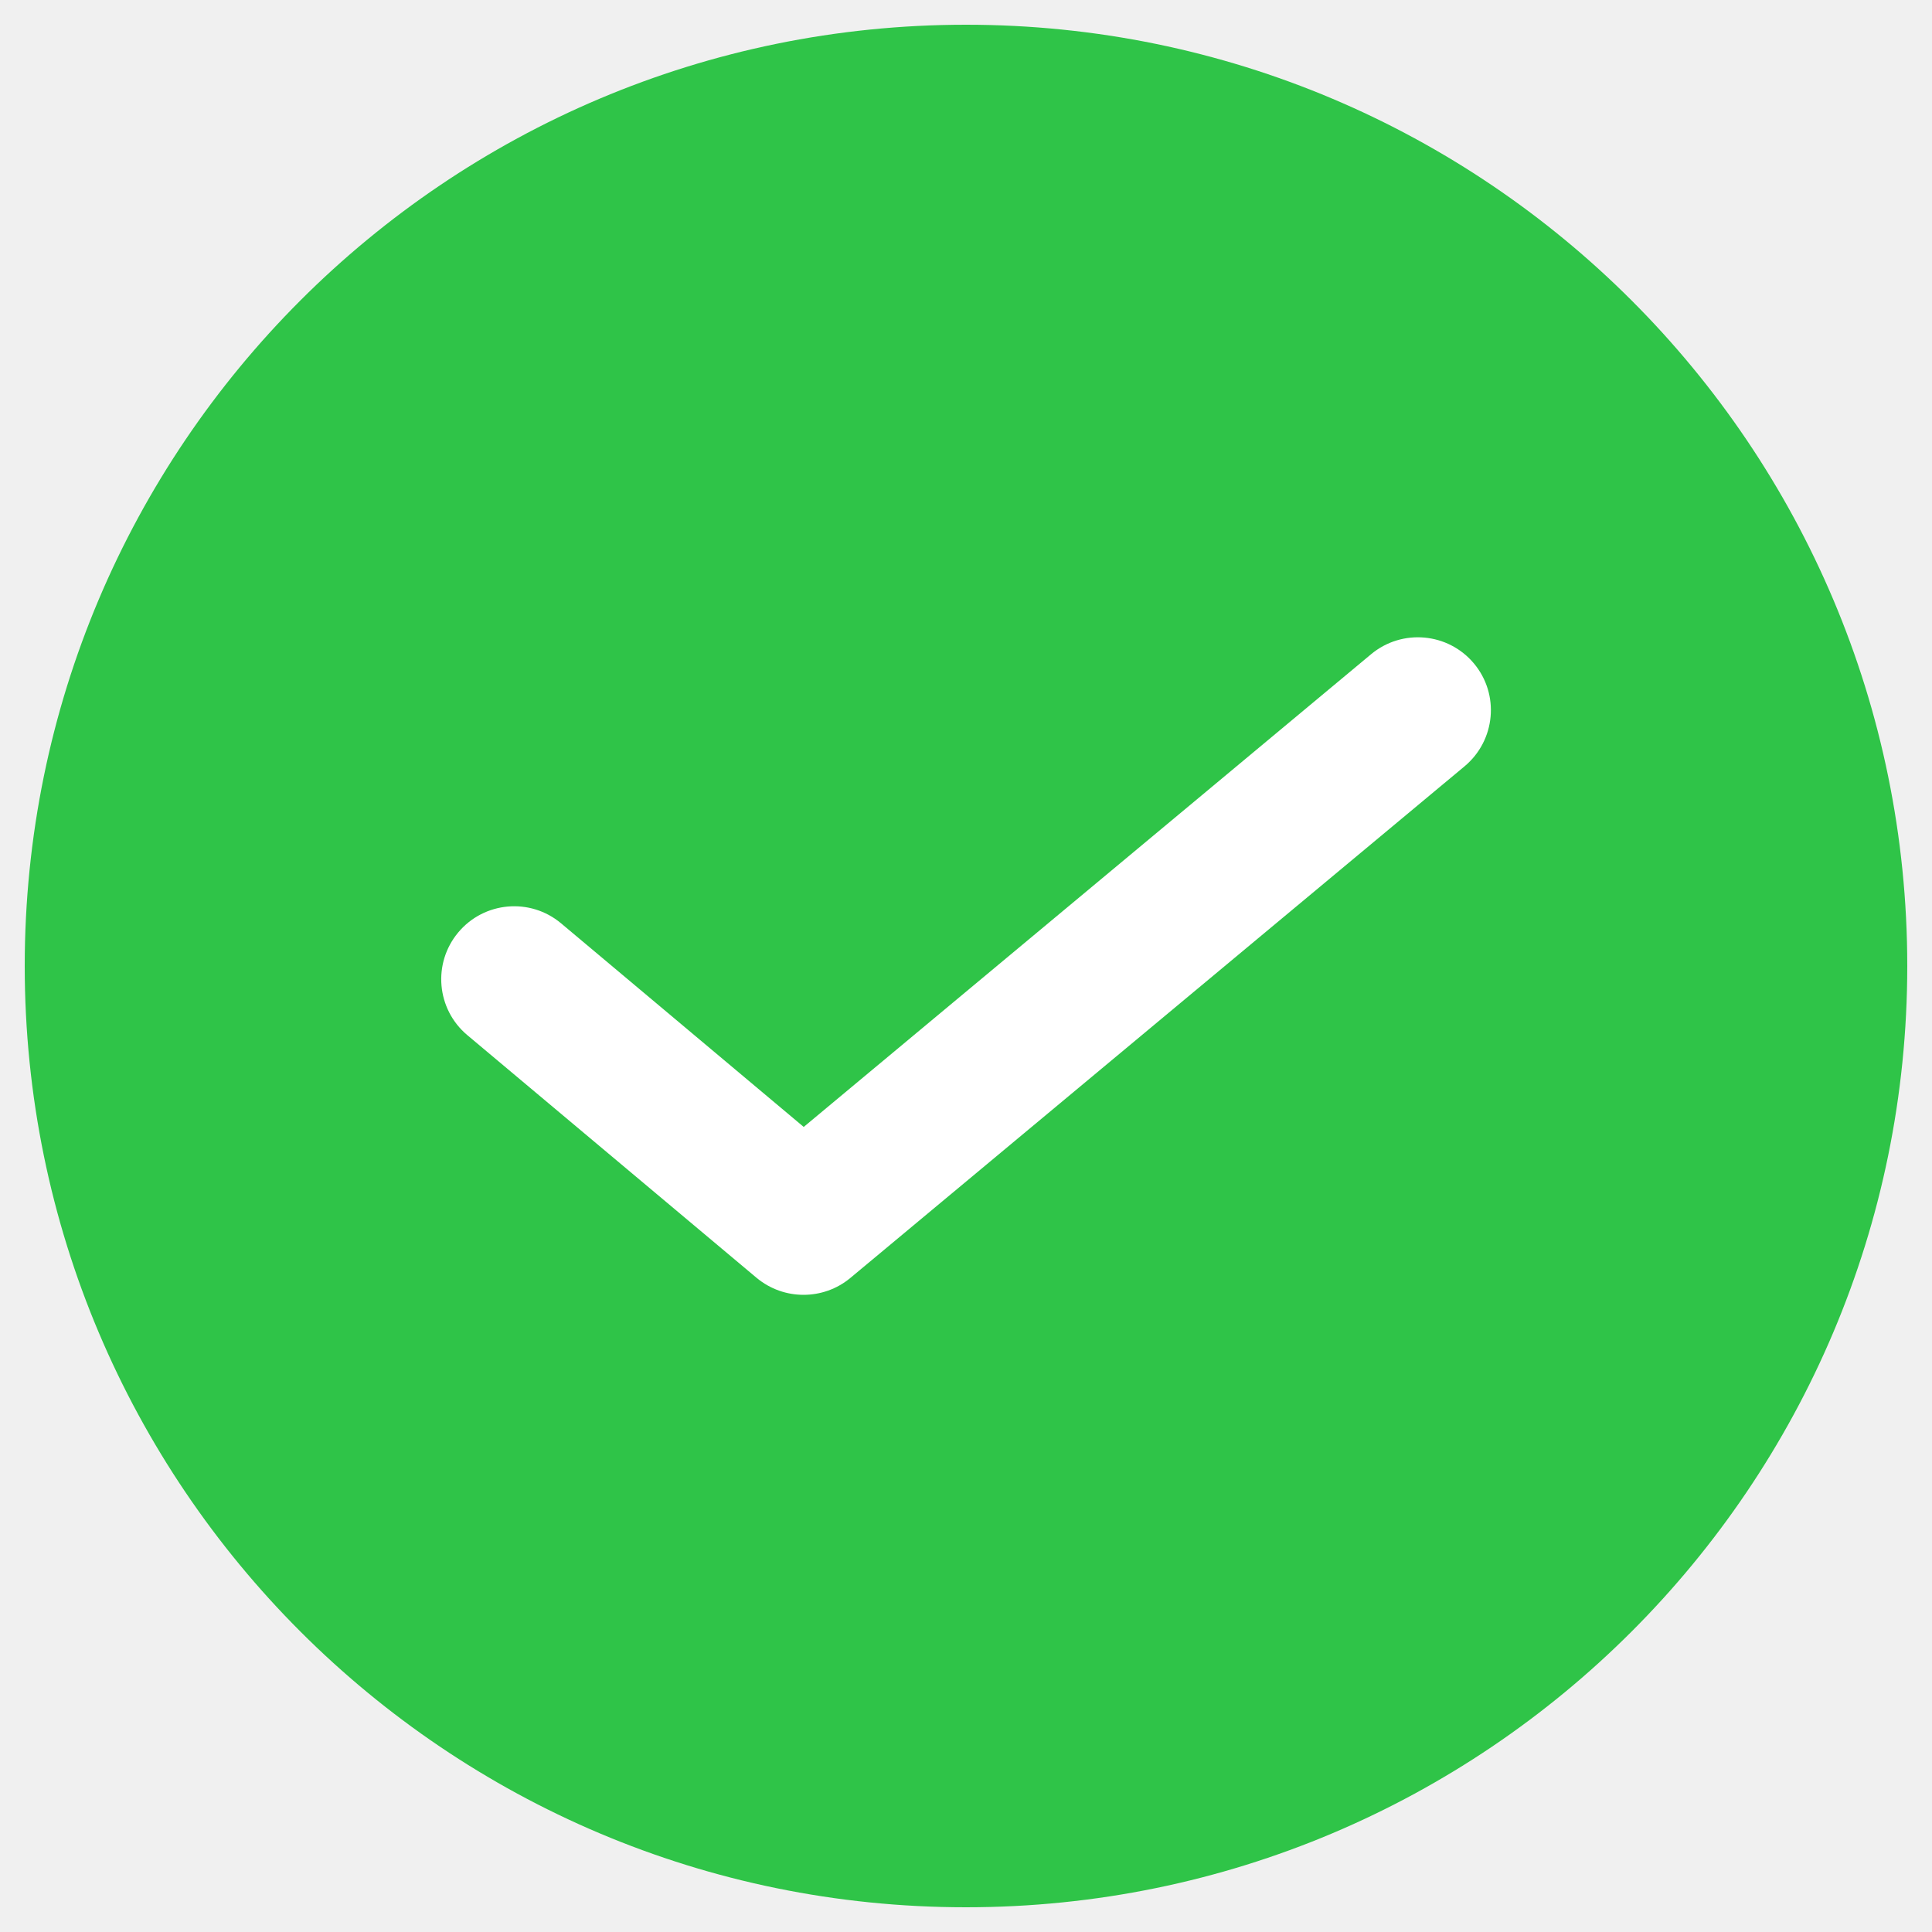
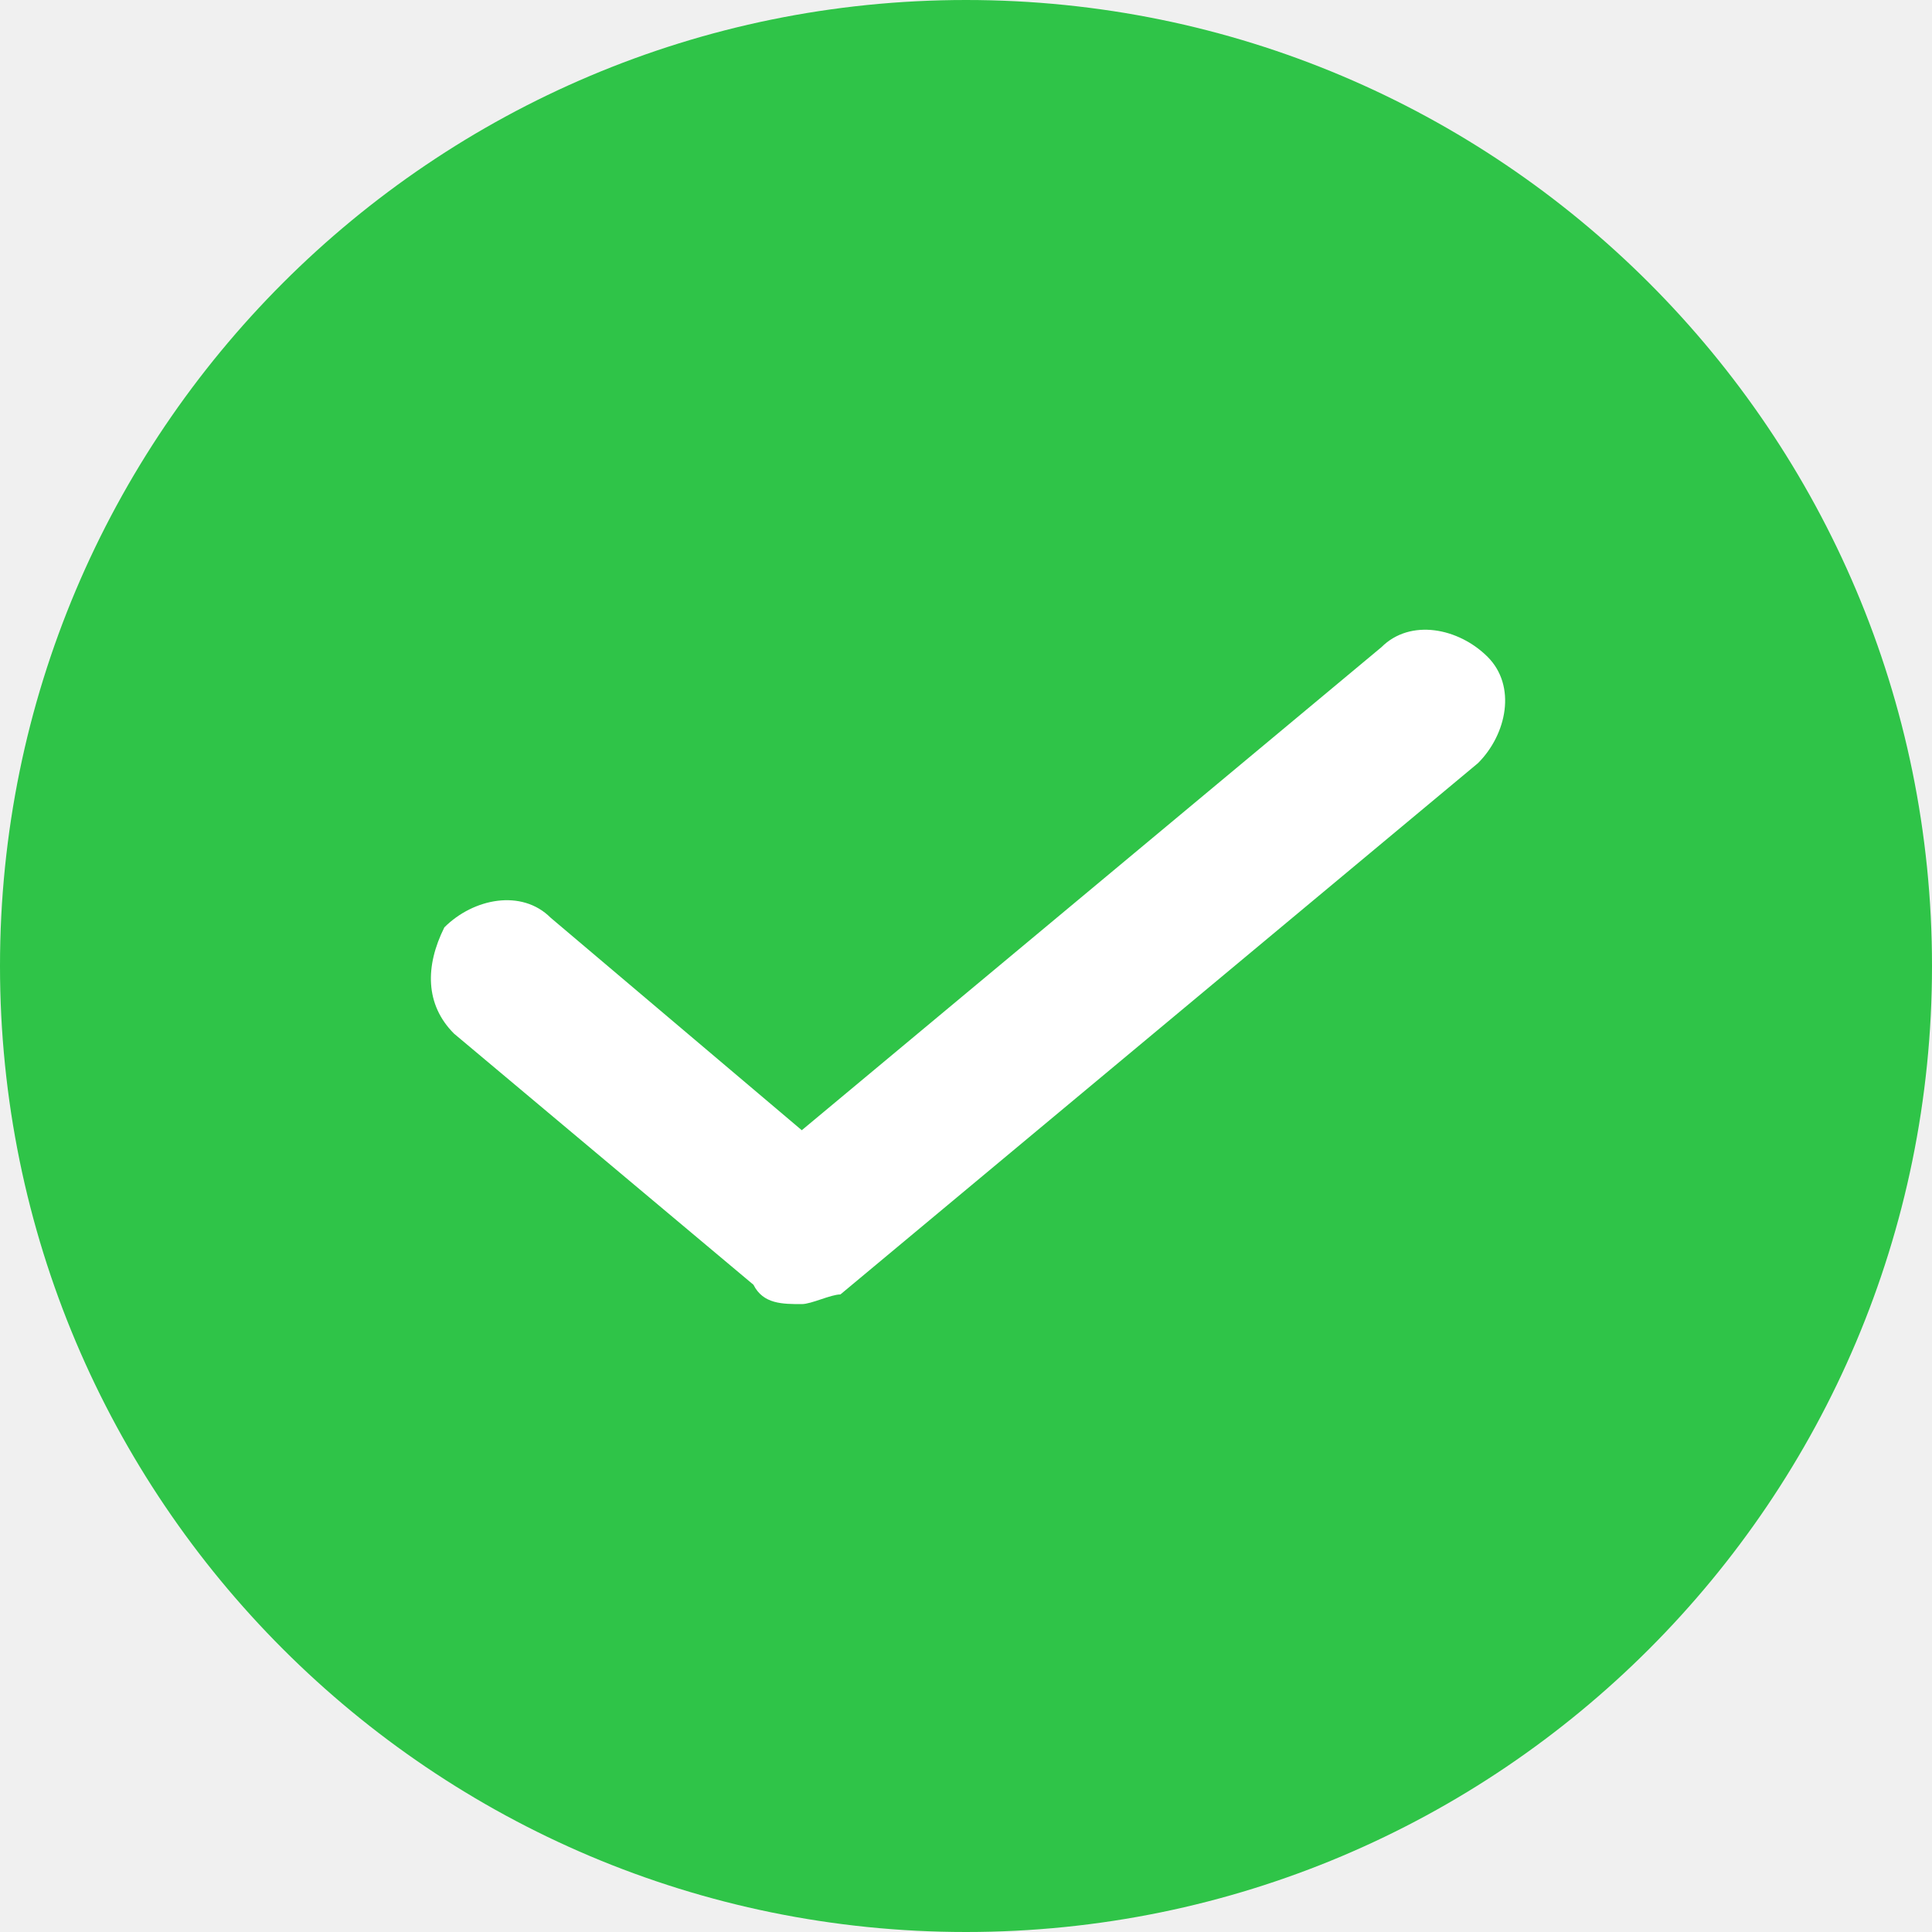
- <svg xmlns="http://www.w3.org/2000/svg" version="1.2" baseProfile="tiny" id="Camada_1" x="0px" y="0px" viewBox="0 0 100 100" overflow="visible" xml:space="preserve">
+ <svg xmlns="http://www.w3.org/2000/svg" version="1.1" id="Camada_1" x="0px" y="0px" viewBox="0 0 20 20" style="enable-background:new 0 0 20 20;" xml:space="preserve">
+   <style type="text/css">
+ 	.st0{fill:#2FC448;}
+ 	.st1{fill:#FFFFFF;}
+ </style>
  <g id="VERDE">
-     <circle fill="#2FC448" cx="50" cy="50" r="48.72" />
+     <circle class="st0" cx="10" cy="10" r="10" />
    <g>
-       <path fill="#FFFFFF" d="M41.59,67.02c-0.86,0-1.72-0.29-2.43-0.88L24.19,53.58c-1.6-1.34-1.81-3.72-0.47-5.32s3.72-1.81,5.32-0.47    L41.6,58.33l29.37-24.47c1.6-1.33,3.98-1.12,5.32,0.48s1.12,3.98-0.48,5.32l-31.8,26.49C43.31,66.73,42.45,67.02,41.59,67.02z" />
+       <path class="st1" d="M8.3,13.5c-0.2,0-0.4,0-0.5-0.2l-3.1-2.6C4.4,10.4,4.4,10,4.6,9.6c0.3-0.3,0.8-0.4,1.1-0.1l2.6,2.2l6-5    c0.3-0.3,0.8-0.2,1.1,0.1c0.3,0.3,0.2,0.8-0.1,1.1l-6.6,5.5C8.6,13.4,8.4,13.5,8.3,13.5z" />
    </g>
  </g>
</svg>
